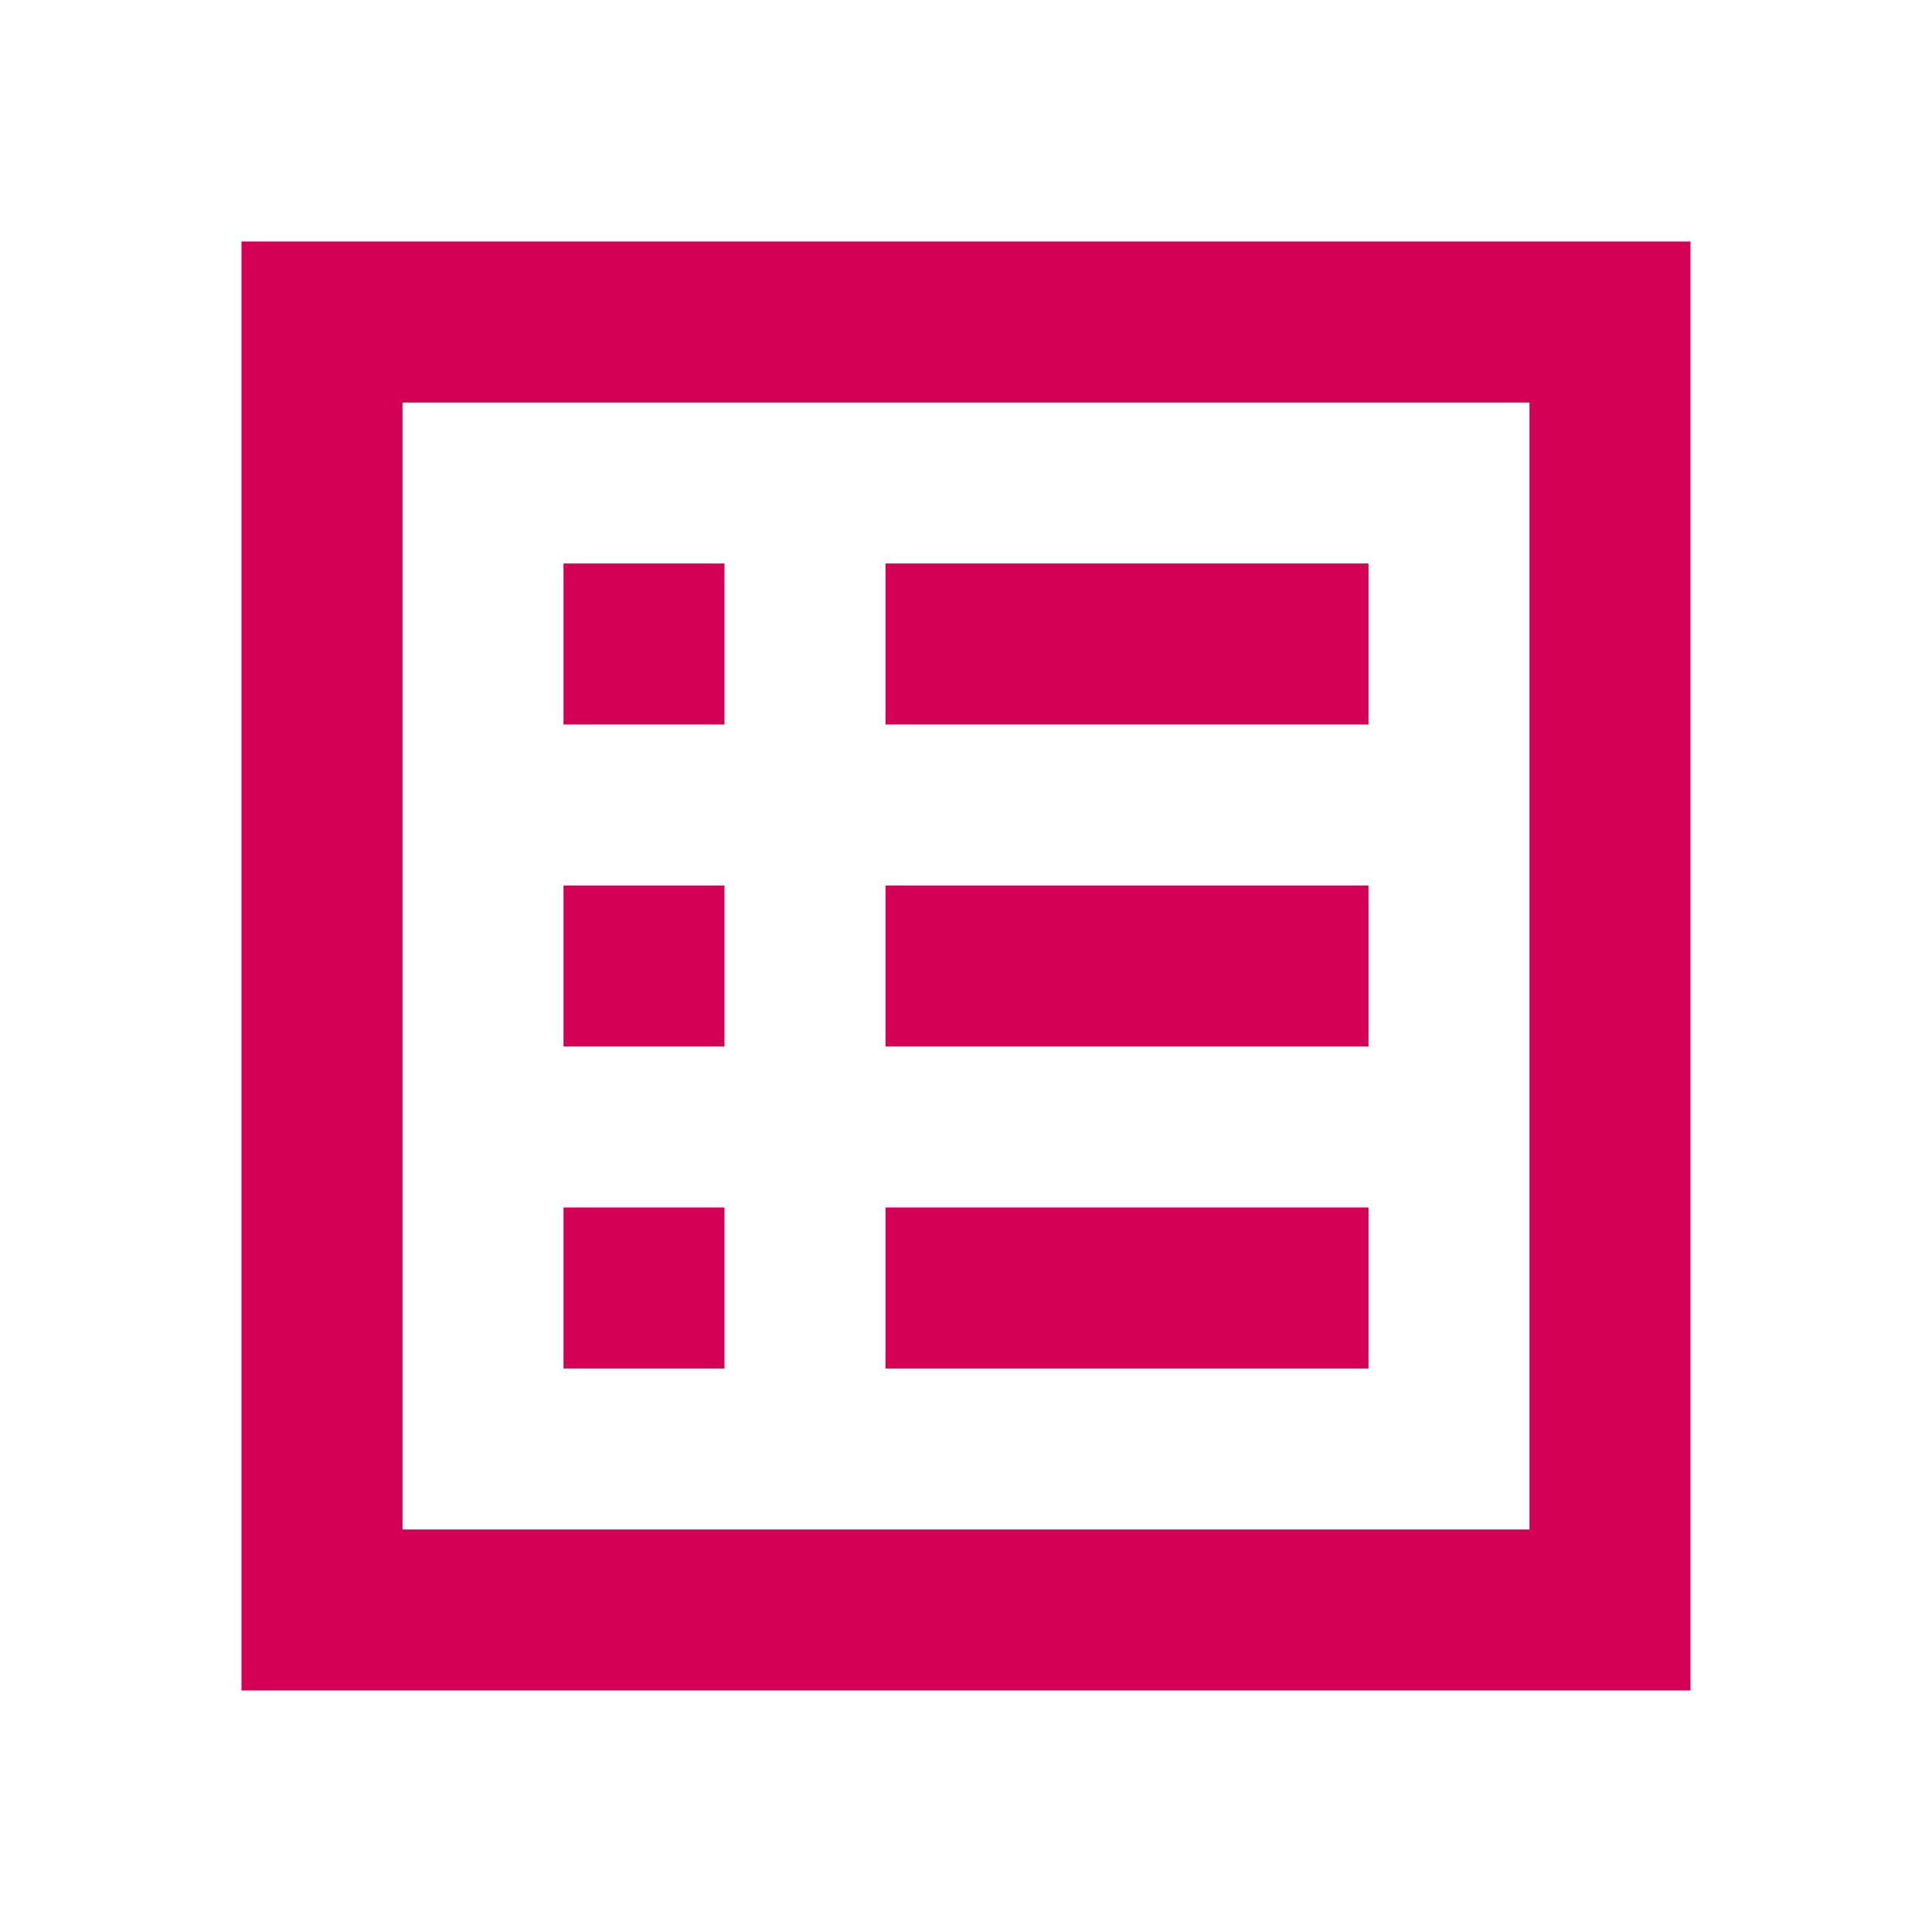
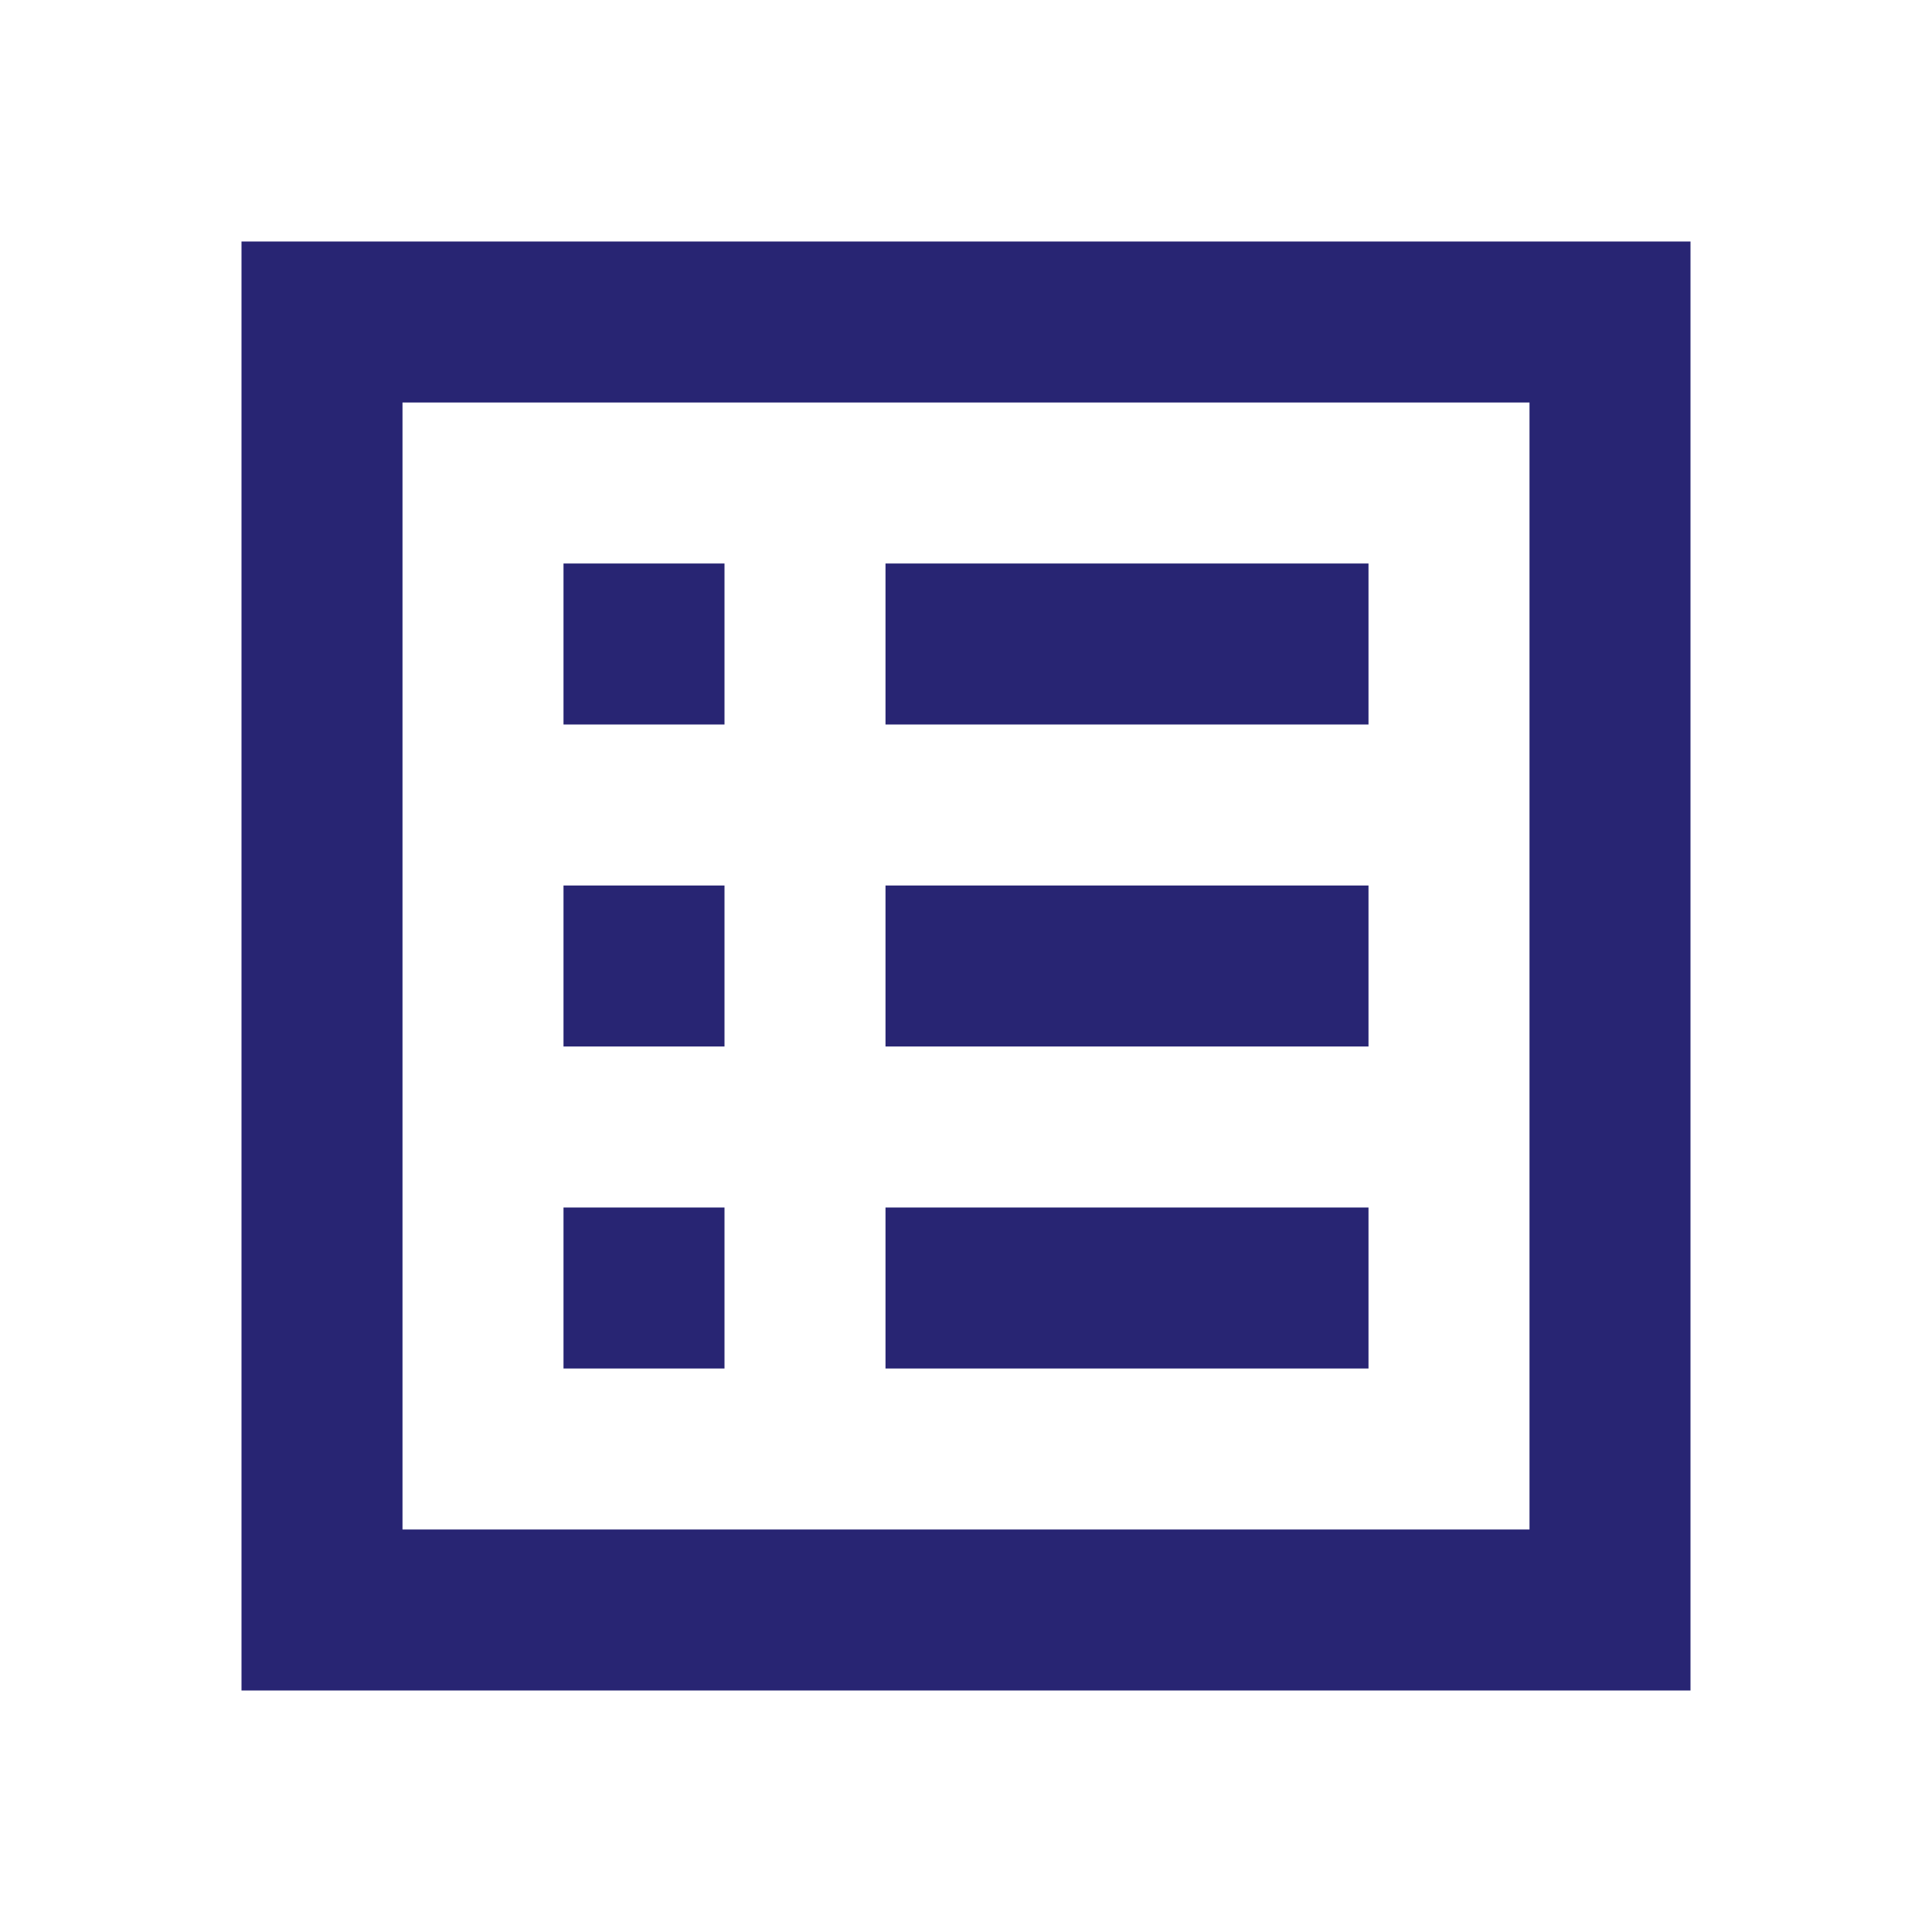
- <svg xmlns="http://www.w3.org/2000/svg" height="40px" viewBox="0 0 24 24" width="40px" fill="#d40055">
+ <svg xmlns="http://www.w3.org/2000/svg" height="40px" viewBox="0 0 24 24" width="40px" fill="#282573">
  <path d="M0 0h24v24H0V0z" fill="none" />
  <path d="M11 7h6v2h-6zm0 4h6v2h-6zm0 4h6v2h-6zM7 7h2v2H7zm0 4h2v2H7zm0 4h2v2H7zM3 3v18h18V3H3zm16 16H5V5h14v14z" />
</svg>
